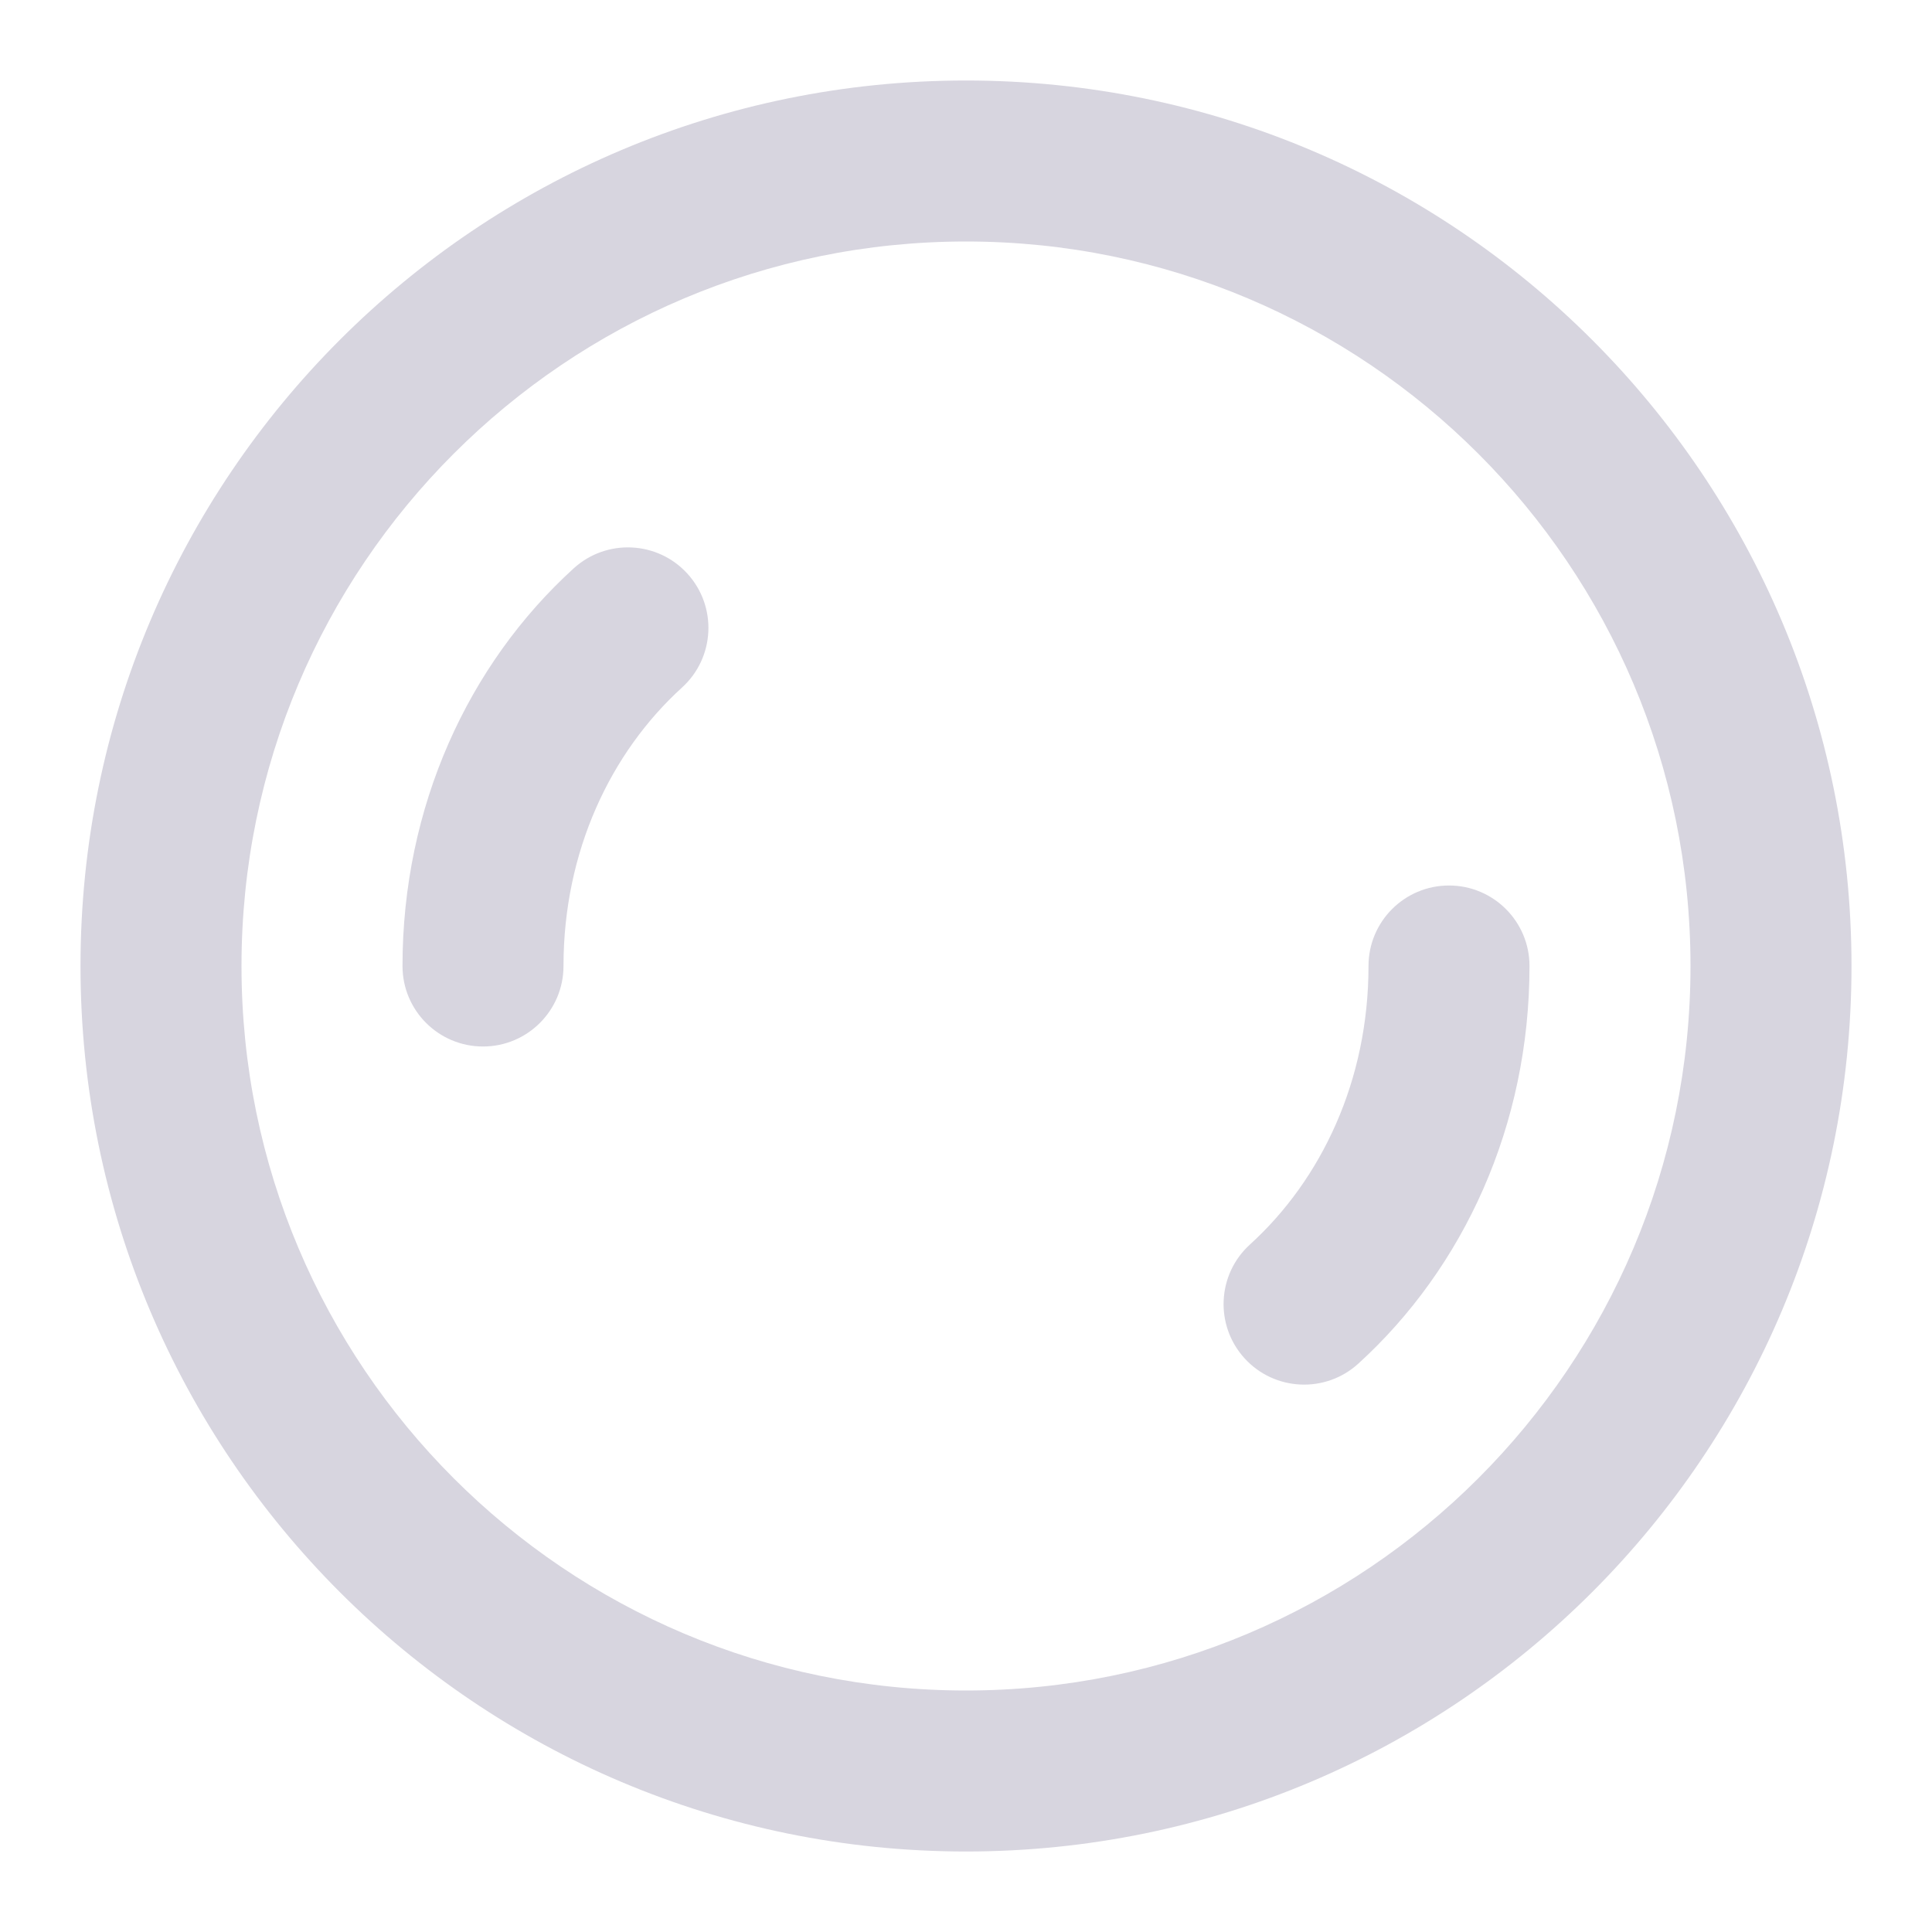
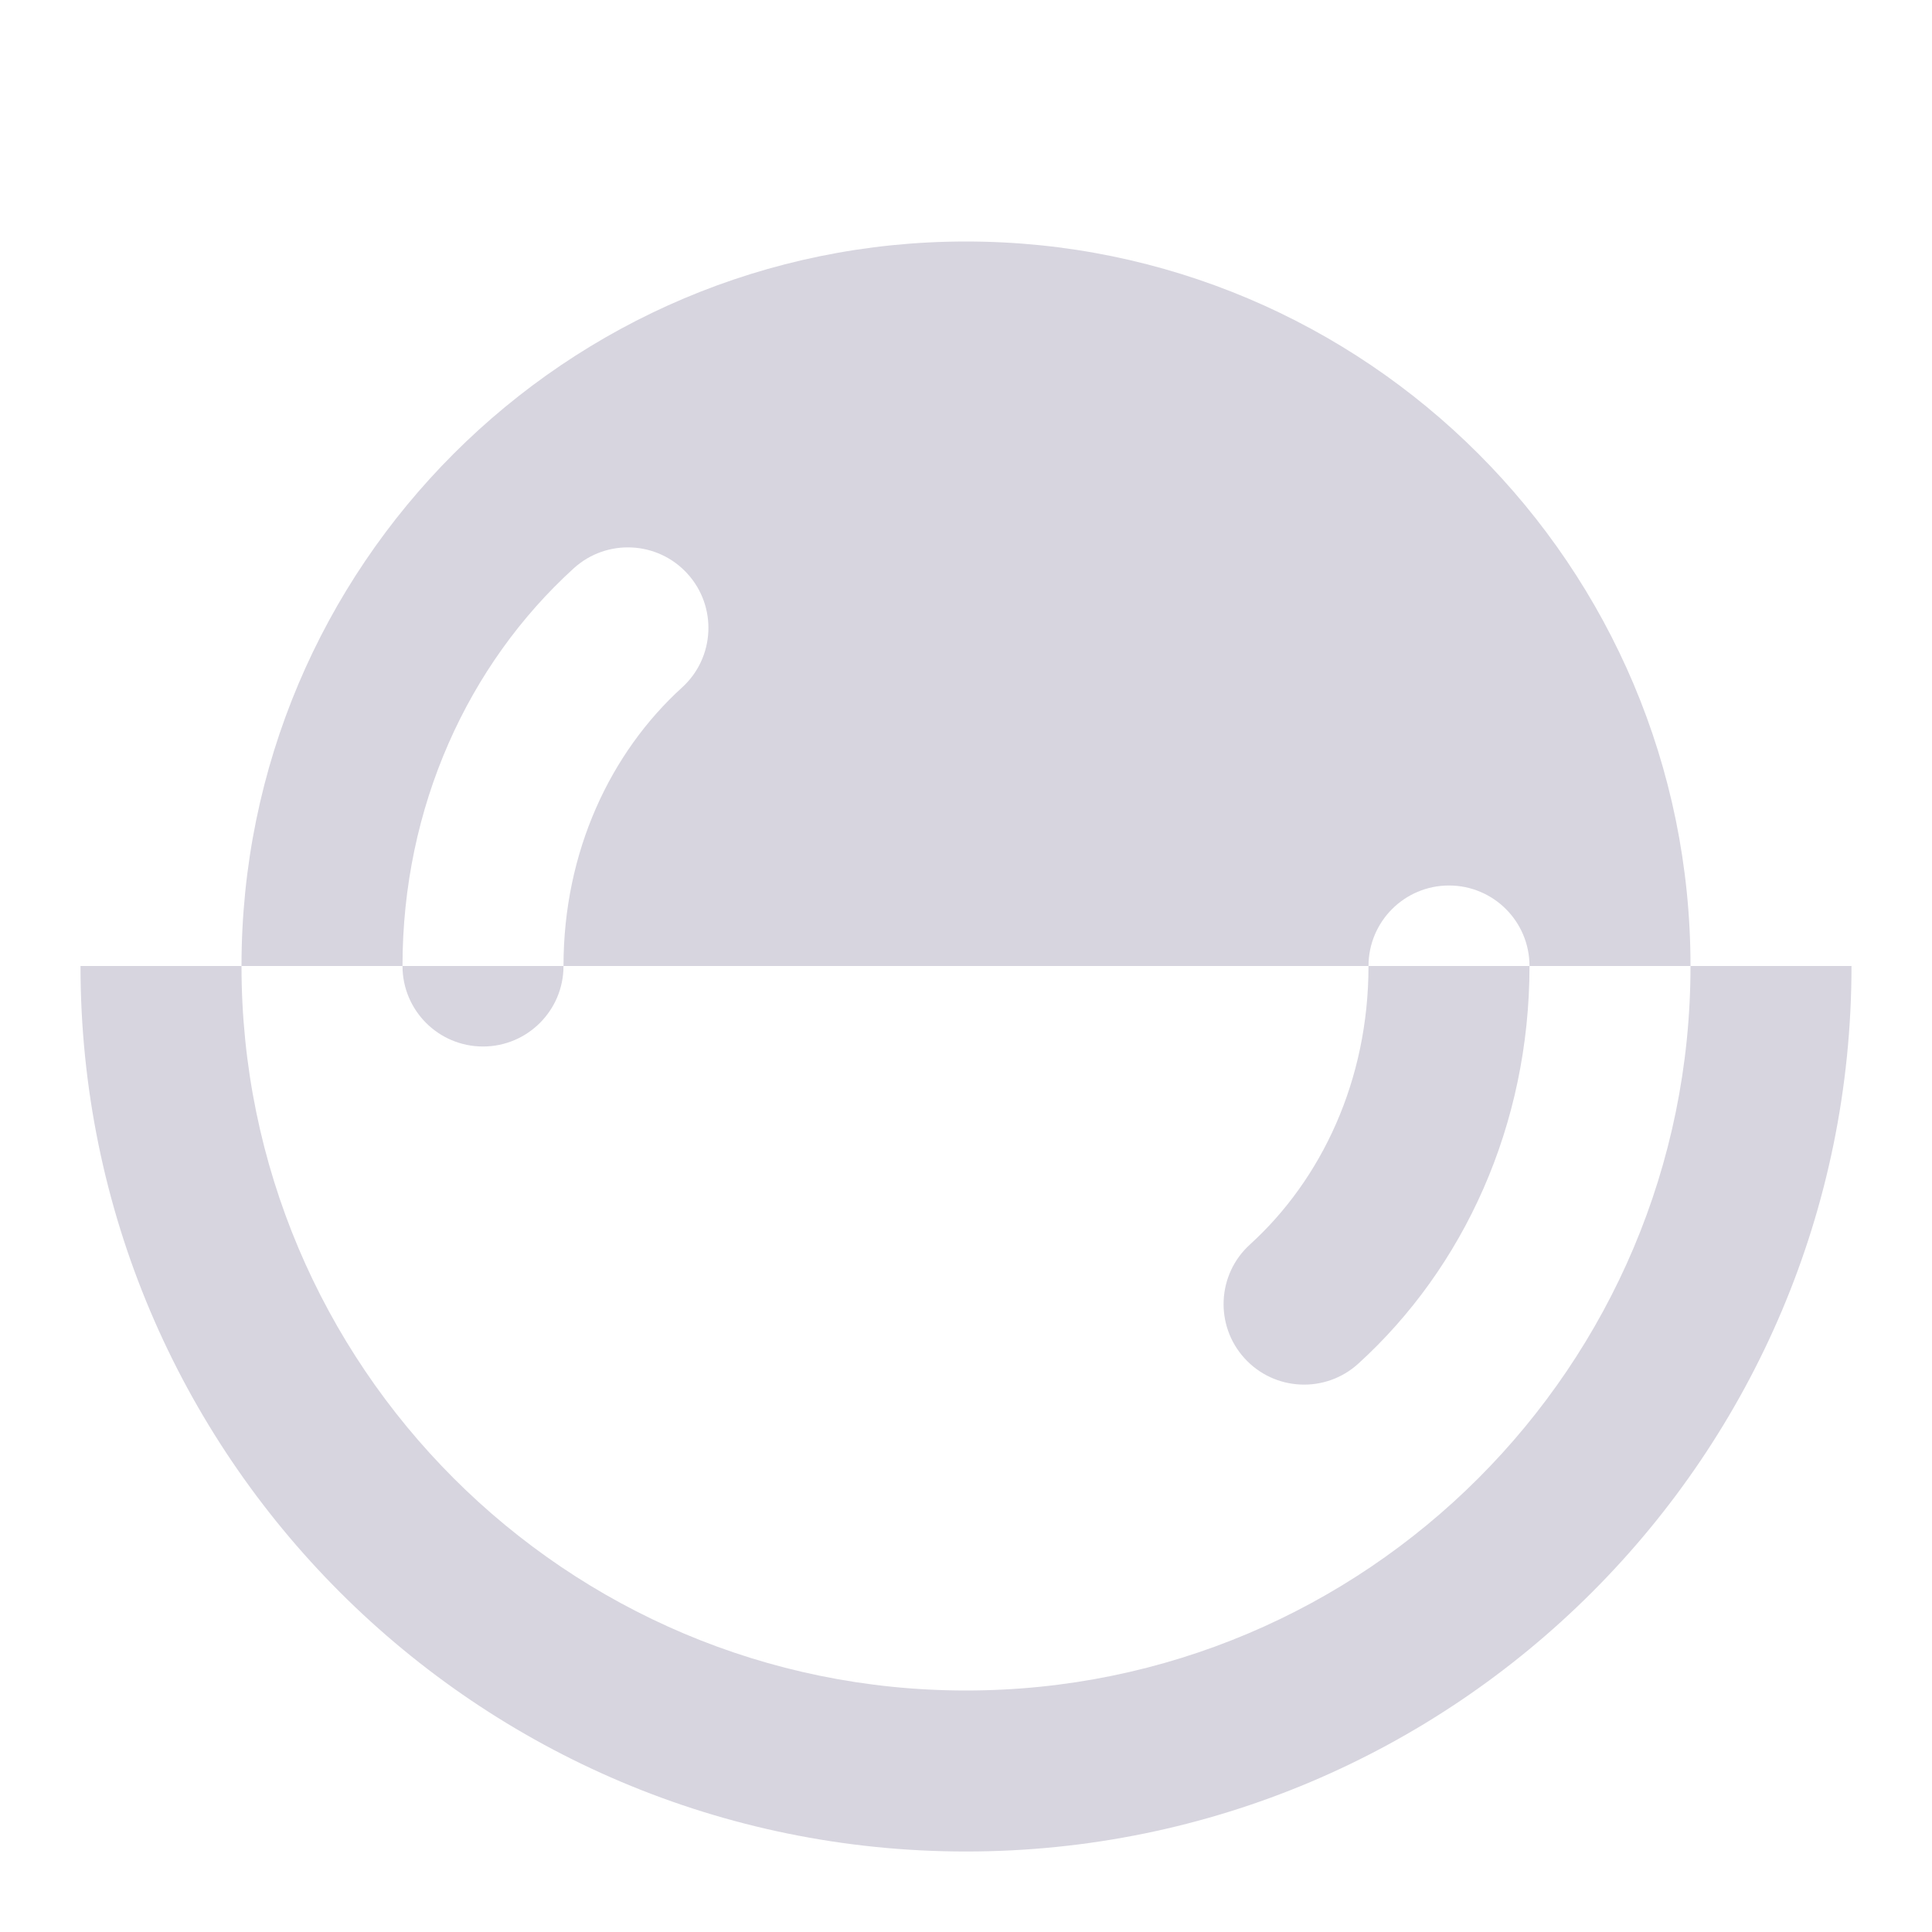
<svg xmlns="http://www.w3.org/2000/svg" viewBox="0 0 24 24">
-   <path fill="#D7D5DF" d="M21 12a9 9 0 10-18 0 9 9 0 0018 0zm-4 0a1 1 0 112 0c0 1.977-.815 3.747-2.127 4.94a1 1 0 01-1.346-1.48C16.415 14.653 17 13.423 17 12zM5 12c0-1.977.815-3.747 2.127-4.94a1 1 0 011.346 1.48C7.585 9.347 7 10.577 7 12a1 1 0 11-2 0zm18 0c0 6.075-4.925 11-11 11S1 18.075 1 12 5.925 1 12 1s11 4.925 11 11z" />
+   <path fill="#D7D5DF" d="M21 12a9 9 0 10-18 0 9 9 0 0018 0zm-4 0a1 1 0 112 0c0 1.977-.815 3.747-2.127 4.94a1 1 0 01-1.346-1.48C16.415 14.653 17 13.423 17 12zM5 12c0-1.977.815-3.747 2.127-4.94a1 1 0 011.346 1.48C7.585 9.347 7 10.577 7 12a1 1 0 11-2 0zm18 0c0 6.075-4.925 11-11 11S1 18.075 1 12 5.925 1 12s11 4.925 11 11z" />
</svg>
